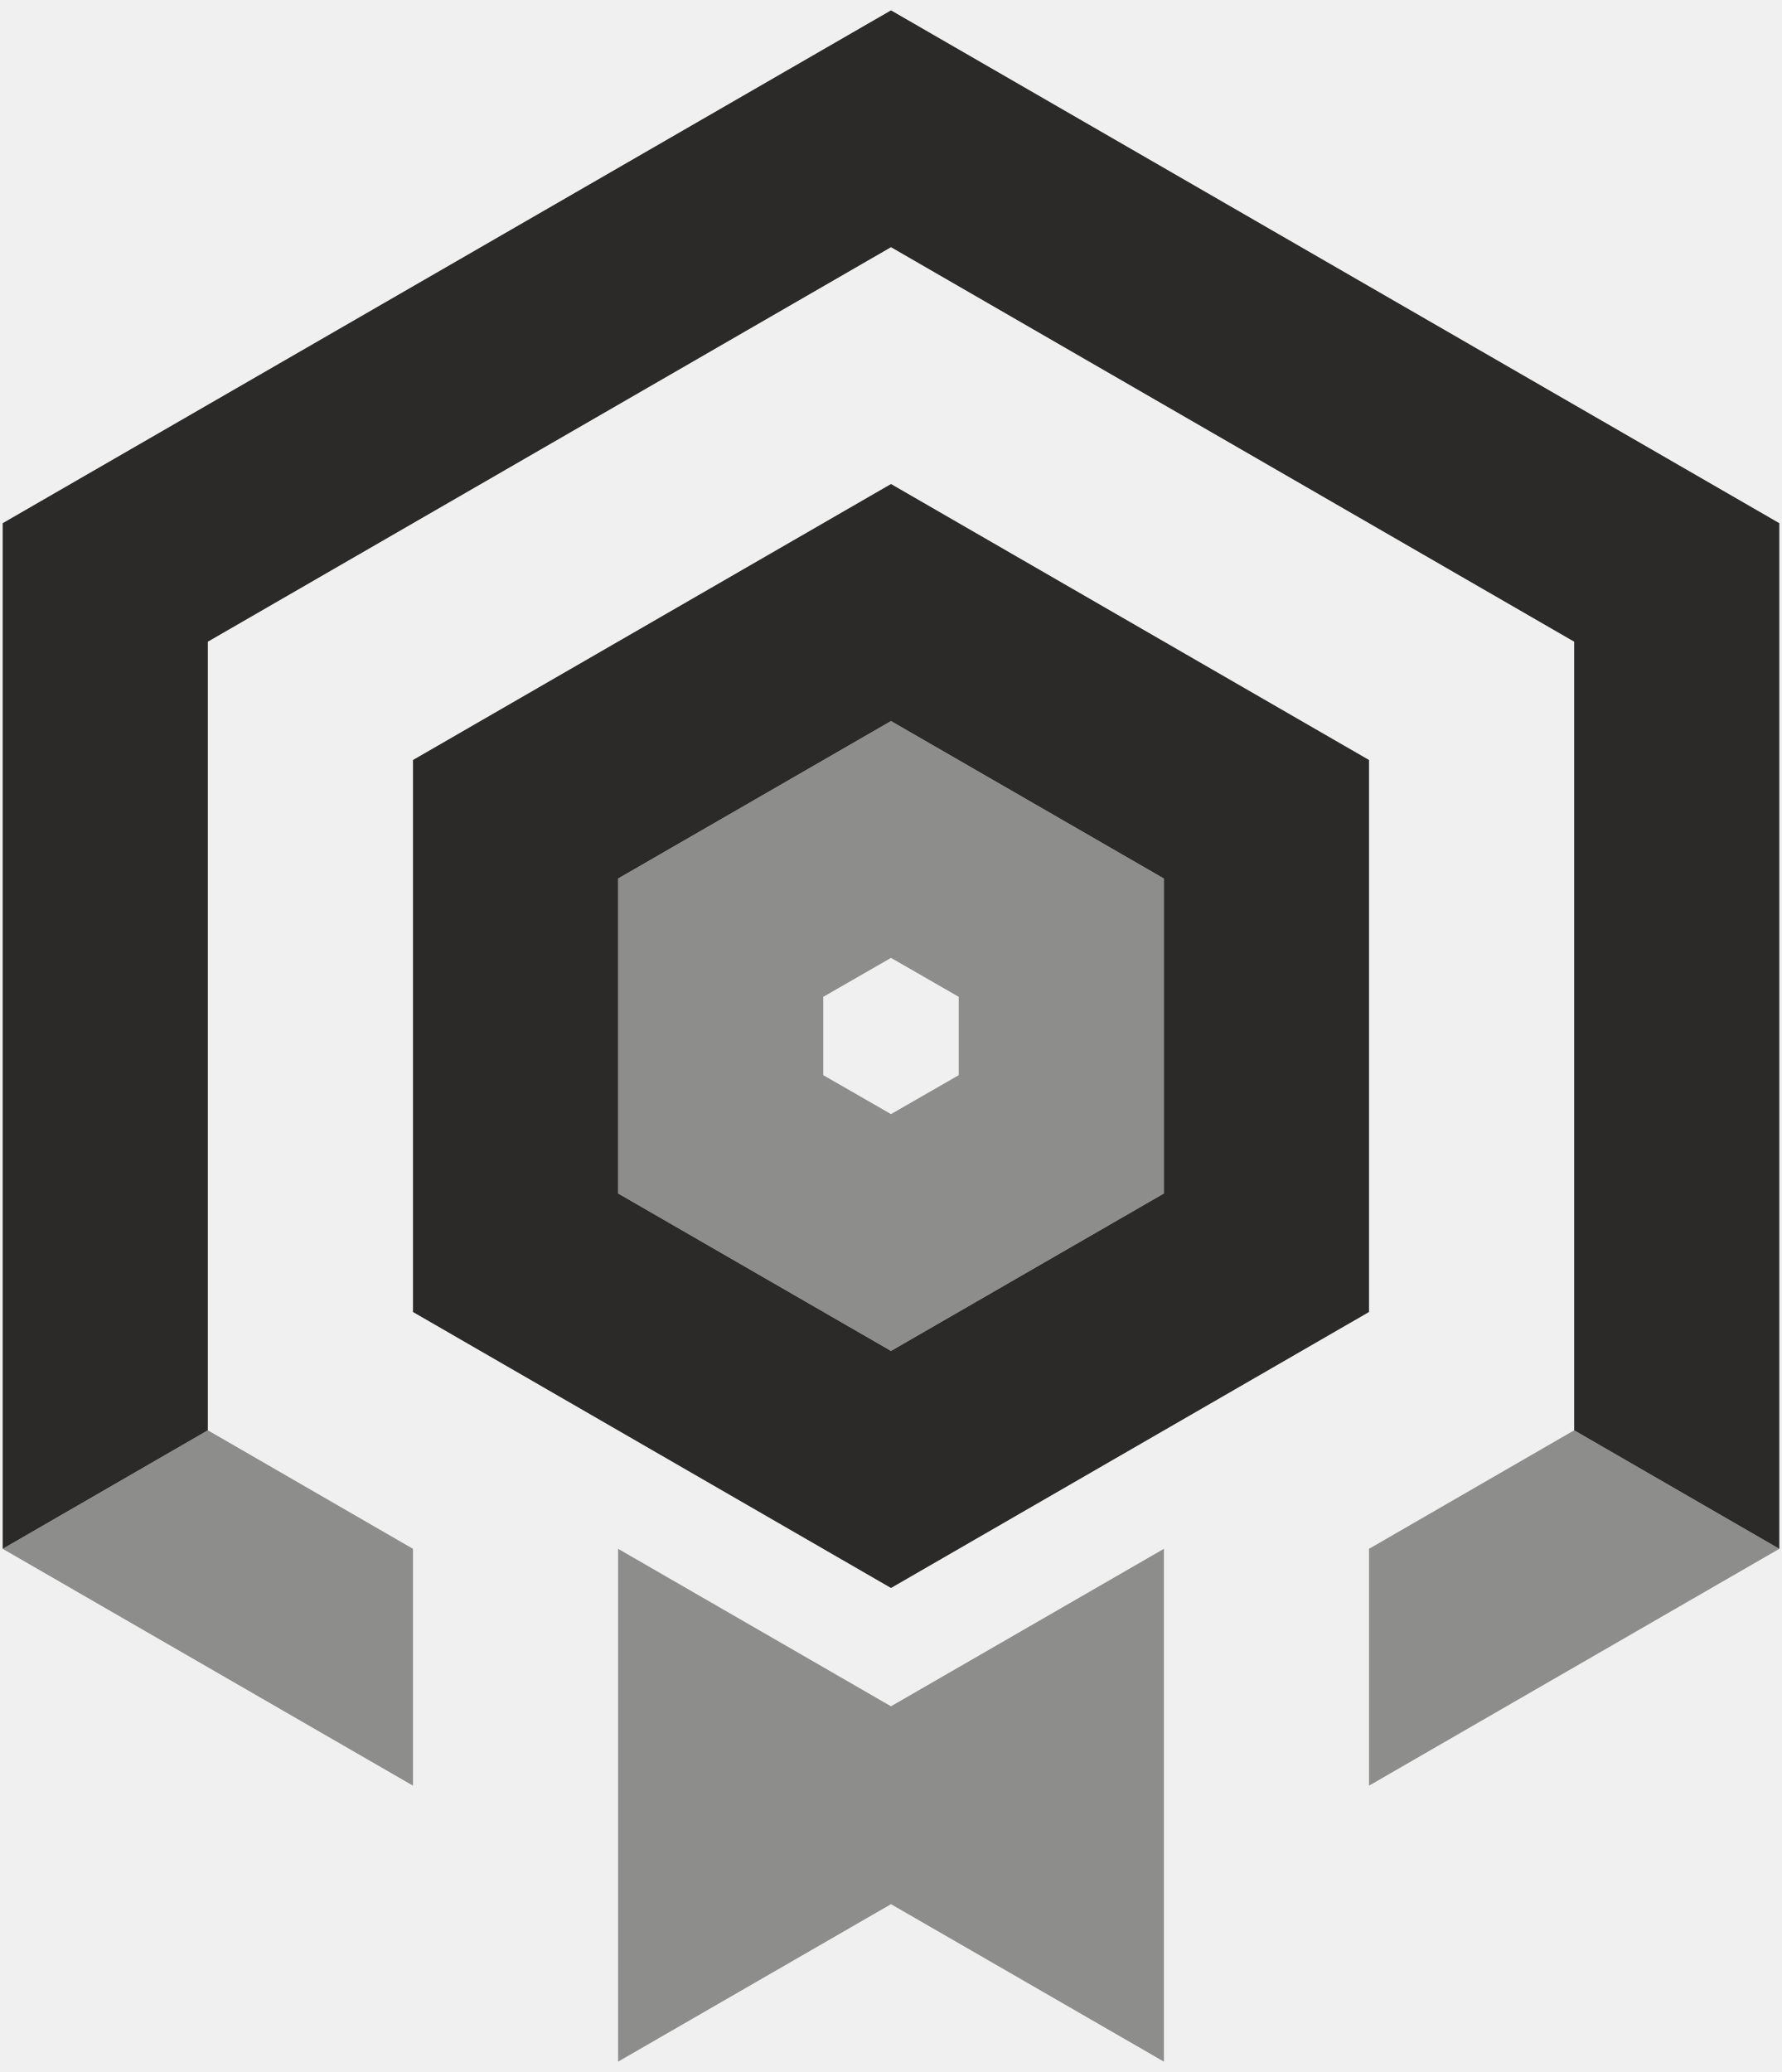
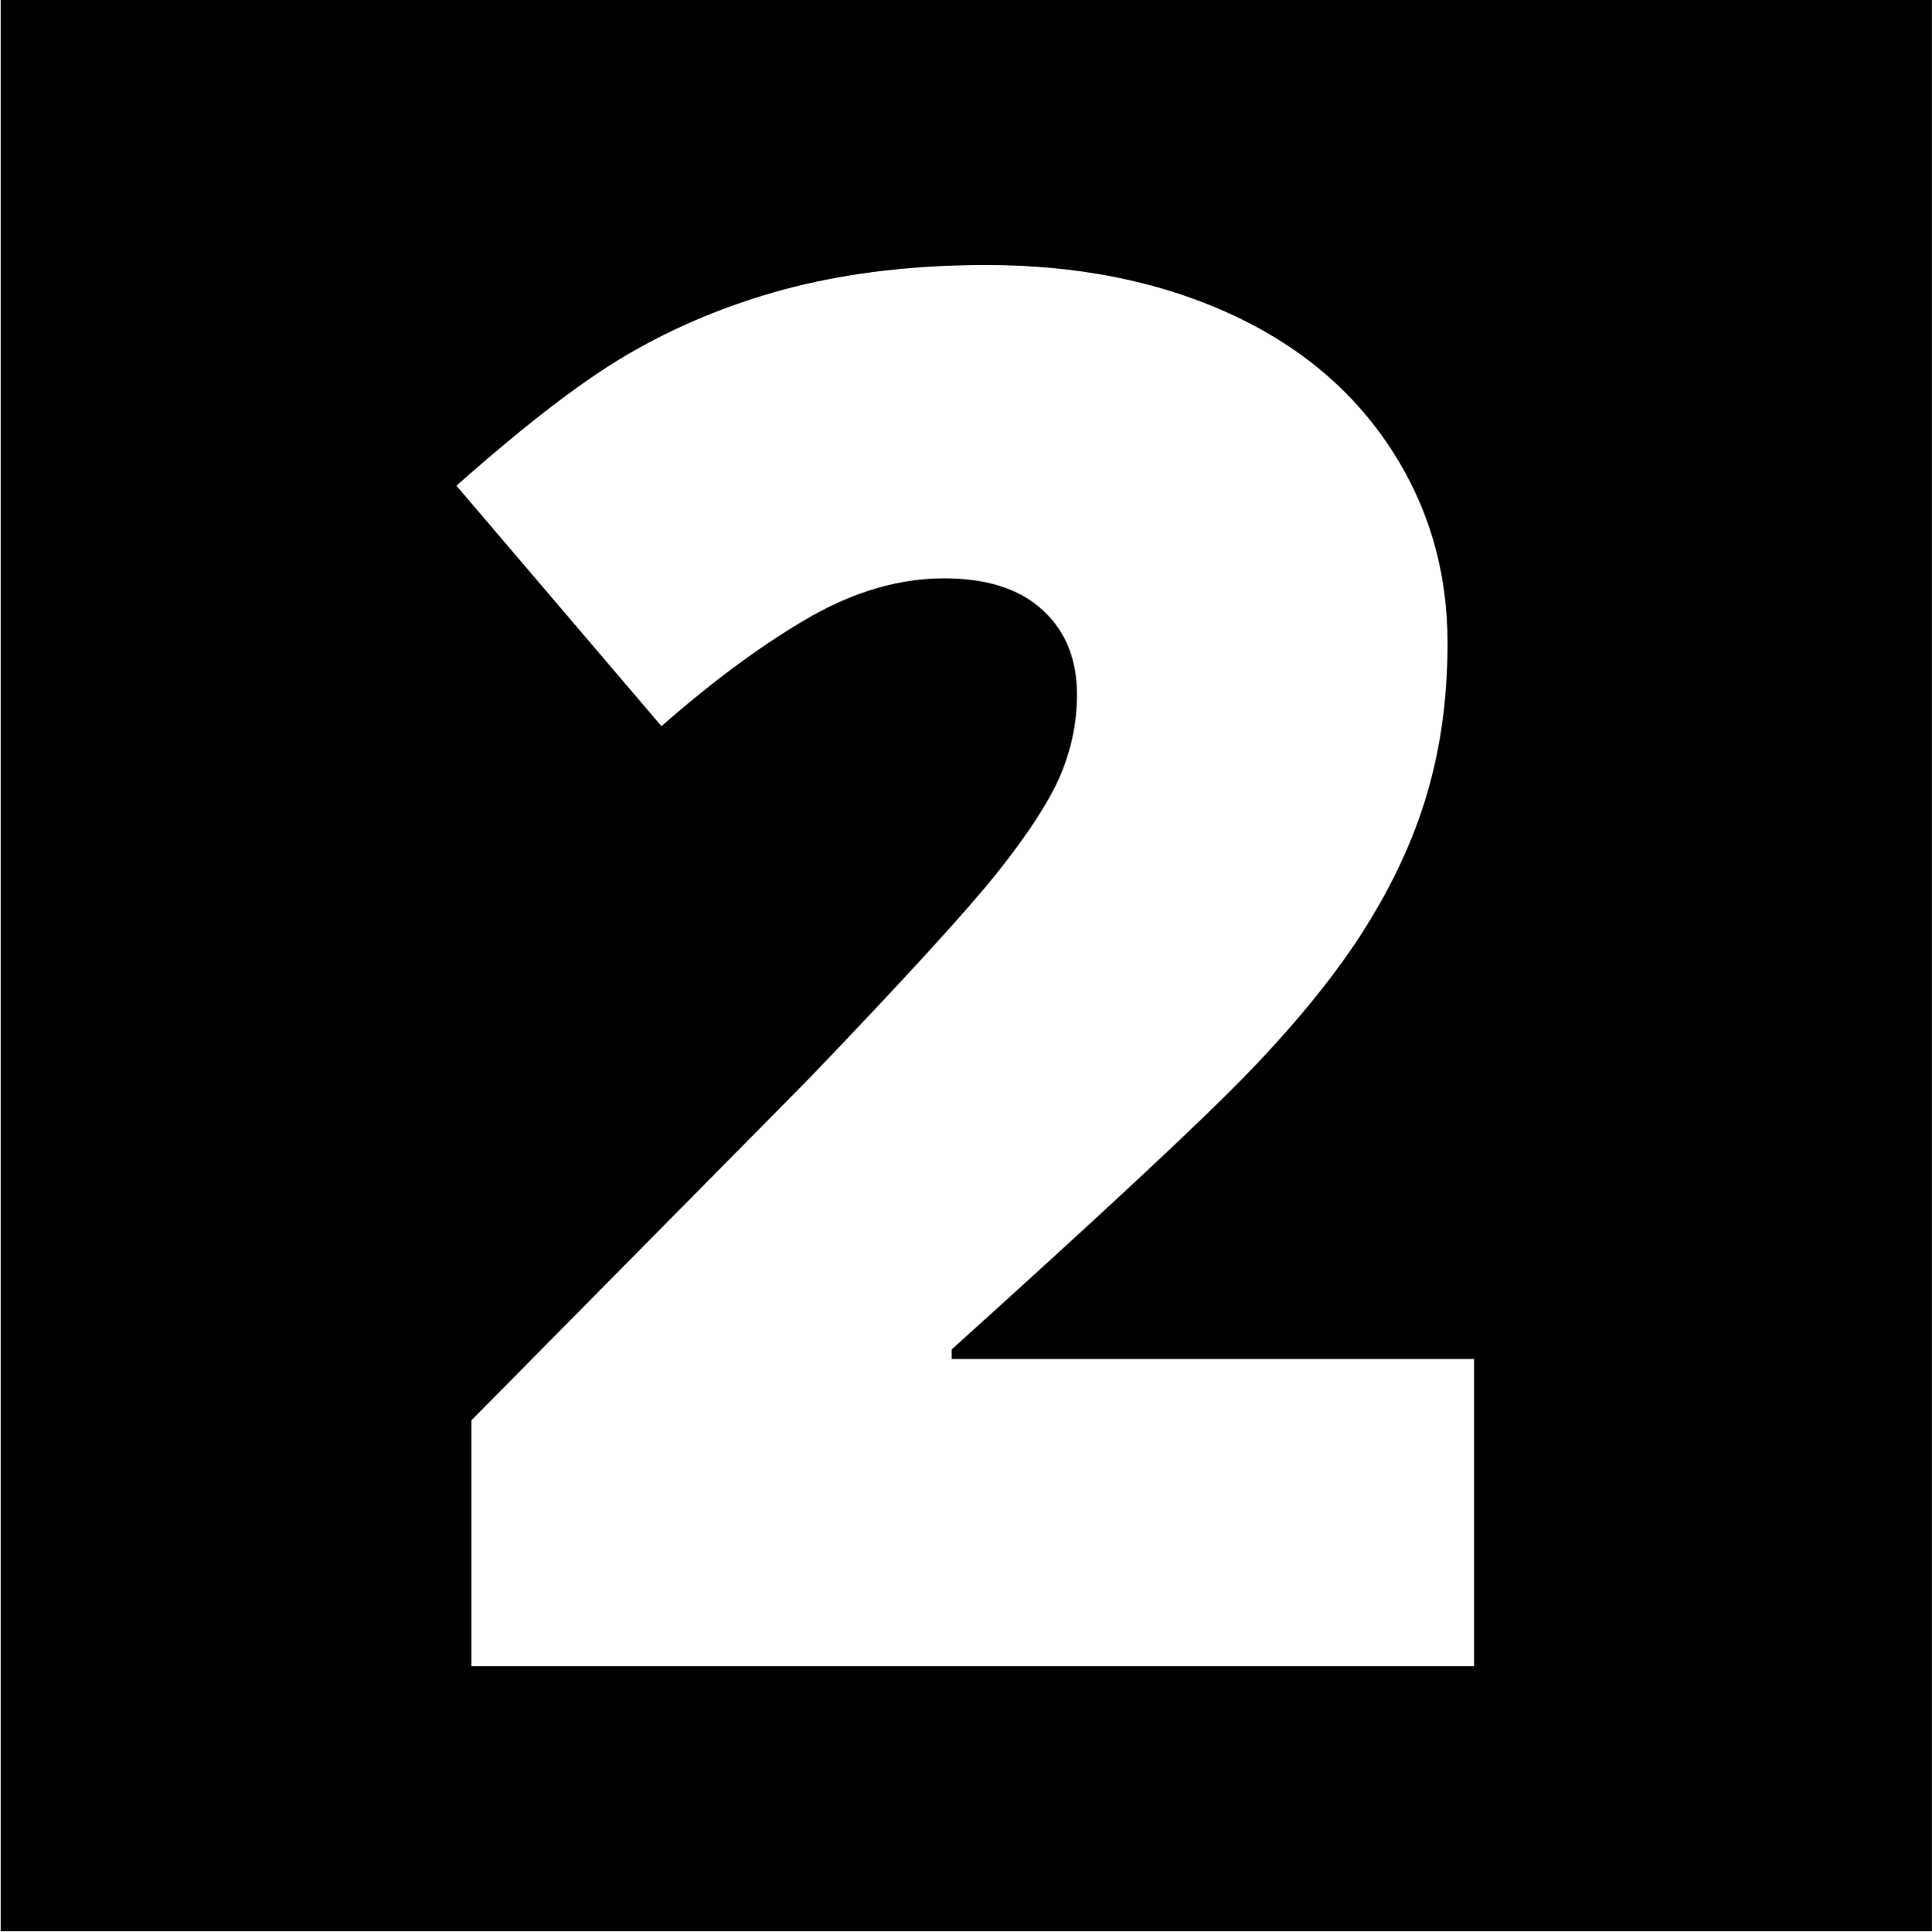
- <svg xmlns="http://www.w3.org/2000/svg" xml:space="preserve" width="86mm" height="100mm" version="1.1" style="shape-rendering:geometricPrecision; text-rendering:geometricPrecision; image-rendering:optimizeQuality; fill-rule:evenodd; clip-rule:evenodd" viewBox="0 0 8600 10000">
-   <defs>
-     <style type="text/css">
-    
-     .fil1 {fill:#2B2A29}
-     .fil0 {fill:#2B2A29;fill-opacity:0.502}
-    
-   </style>
-   </defs>
-   <g id="Layer_x0020_1">
-     <g id="_842717584">
-       <polygon class="fil0" points="5617,7475 5617,9950 4300,9190 2983,9950 2983,7475 4300,8235 " />
-       <polygon class="fil1" points="4300,50 13,2525 13,7475 1003,6903 1003,3097 4300,1193 7597,3097 7597,6903 8587,7475 8587,2525 " />
-       <path class="fil0" d="M13 7475l1980 1143 0 -1143 -990 -572 -990 572zm6594 1143l1980 -1143 -990 -572 -990 572 0 1143z" />
-       <path class="fil1" d="M4300 2336l-2307 1332 0 2664 2307 1332 2307 -1332 0 -2664 -2307 -1332zm0 1144l-1317 760 0 1520 1317 760 1317 -760 0 -1520 -1317 -760z" />
-       <path class="fil0" d="M4300 3480l-1317 760 0 1520 1317 760 1317 -760 0 -1520 -1317 -760zm0 1143l-327 188 0 378 327 188 327 -188 0 -378 -327 -188z" />
-     </g>
+ <svg xmlns="http://www.w3.org/2000/svg" version="1.0" id="Layer_1" x="0px" y="0px" viewBox="0 0 283.5 283.5" style="enable-background:new 0 0 283.5 283.5;" xml:space="preserve">
+   <style type="text/css">
+ 	.st0{fill:#FFFFFF;}
+ </style>
+   <rect id="XMLID_6_" x="0.1" width="283.5" height="283.5" />
+   <g id="XMLID_25_">
+     <path id="XMLID_26_" class="st0" d="M216.4,244.6H69.2v-36.1l49.5-50.1c14.2-14.8,23.4-24.9,27.7-30.3c4.3-5.4,7.4-10.1,9.1-13.9   c1.7-3.9,2.6-8,2.6-12.2c0-5.3-1.7-9.4-5.1-12.5c-3.4-3.1-8.2-4.6-14.4-4.6c-6.4,0-12.8,1.8-19.4,5.5c-6.5,3.7-13.9,9-22.1,16.2   L67,71.3c10.5-9.3,19.2-16,26.4-20c7.1-4,14.9-7.1,23.2-9.2c8.4-2.1,17.8-3.2,28.2-3.2c13.1,0,24.9,2.3,35.2,6.9   c10.3,4.6,18.3,11.2,24,19.8s8.5,18.2,8.5,28.8c0,8-1,15.3-3,22.1c-2,6.8-5.1,13.4-9.2,19.9s-9.7,13.4-16.6,20.6   c-6.9,7.2-21.6,20.9-44,41.1v1.4h76.7V244.6z" />
  </g>
+   <g id="XMLID_1_">
+ </g>
+   <g id="XMLID_2_">
+ </g>
+   <g id="XMLID_3_">
+ </g>
+   <g id="XMLID_4_">
+ </g>
+   <g id="XMLID_5_">
+ </g>
+   <g id="XMLID_7_">
+ </g>
</svg>
